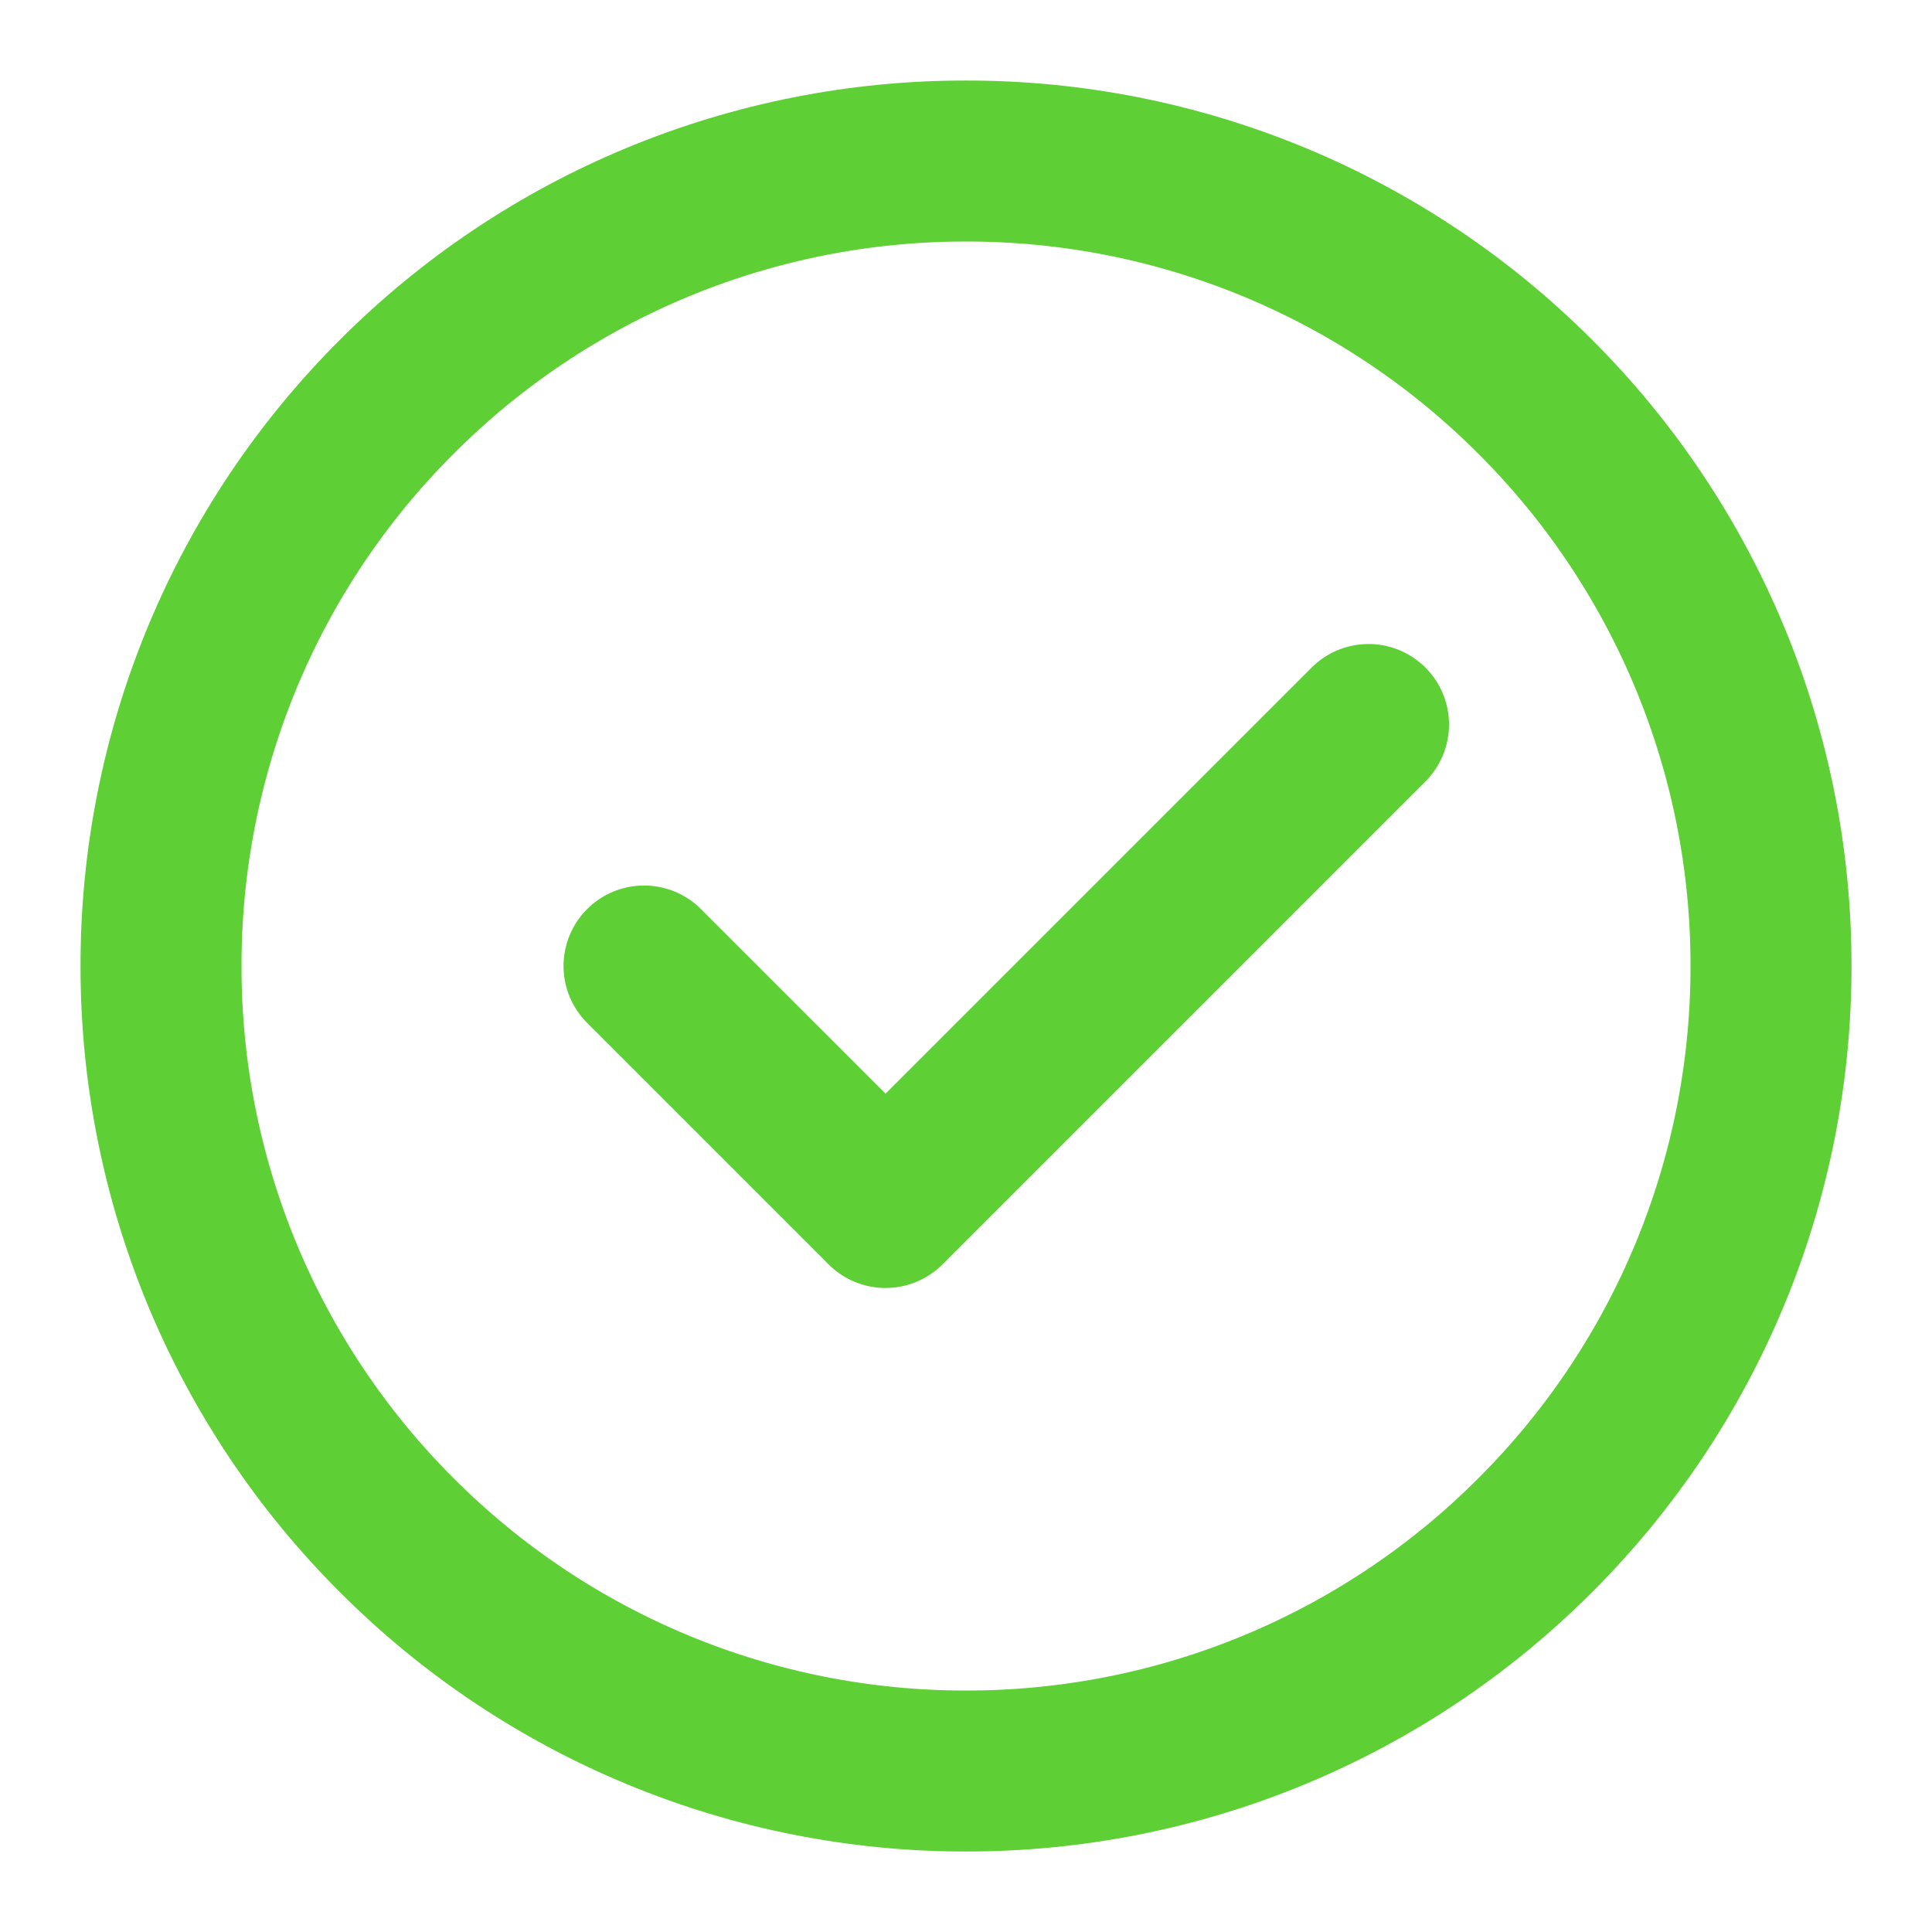
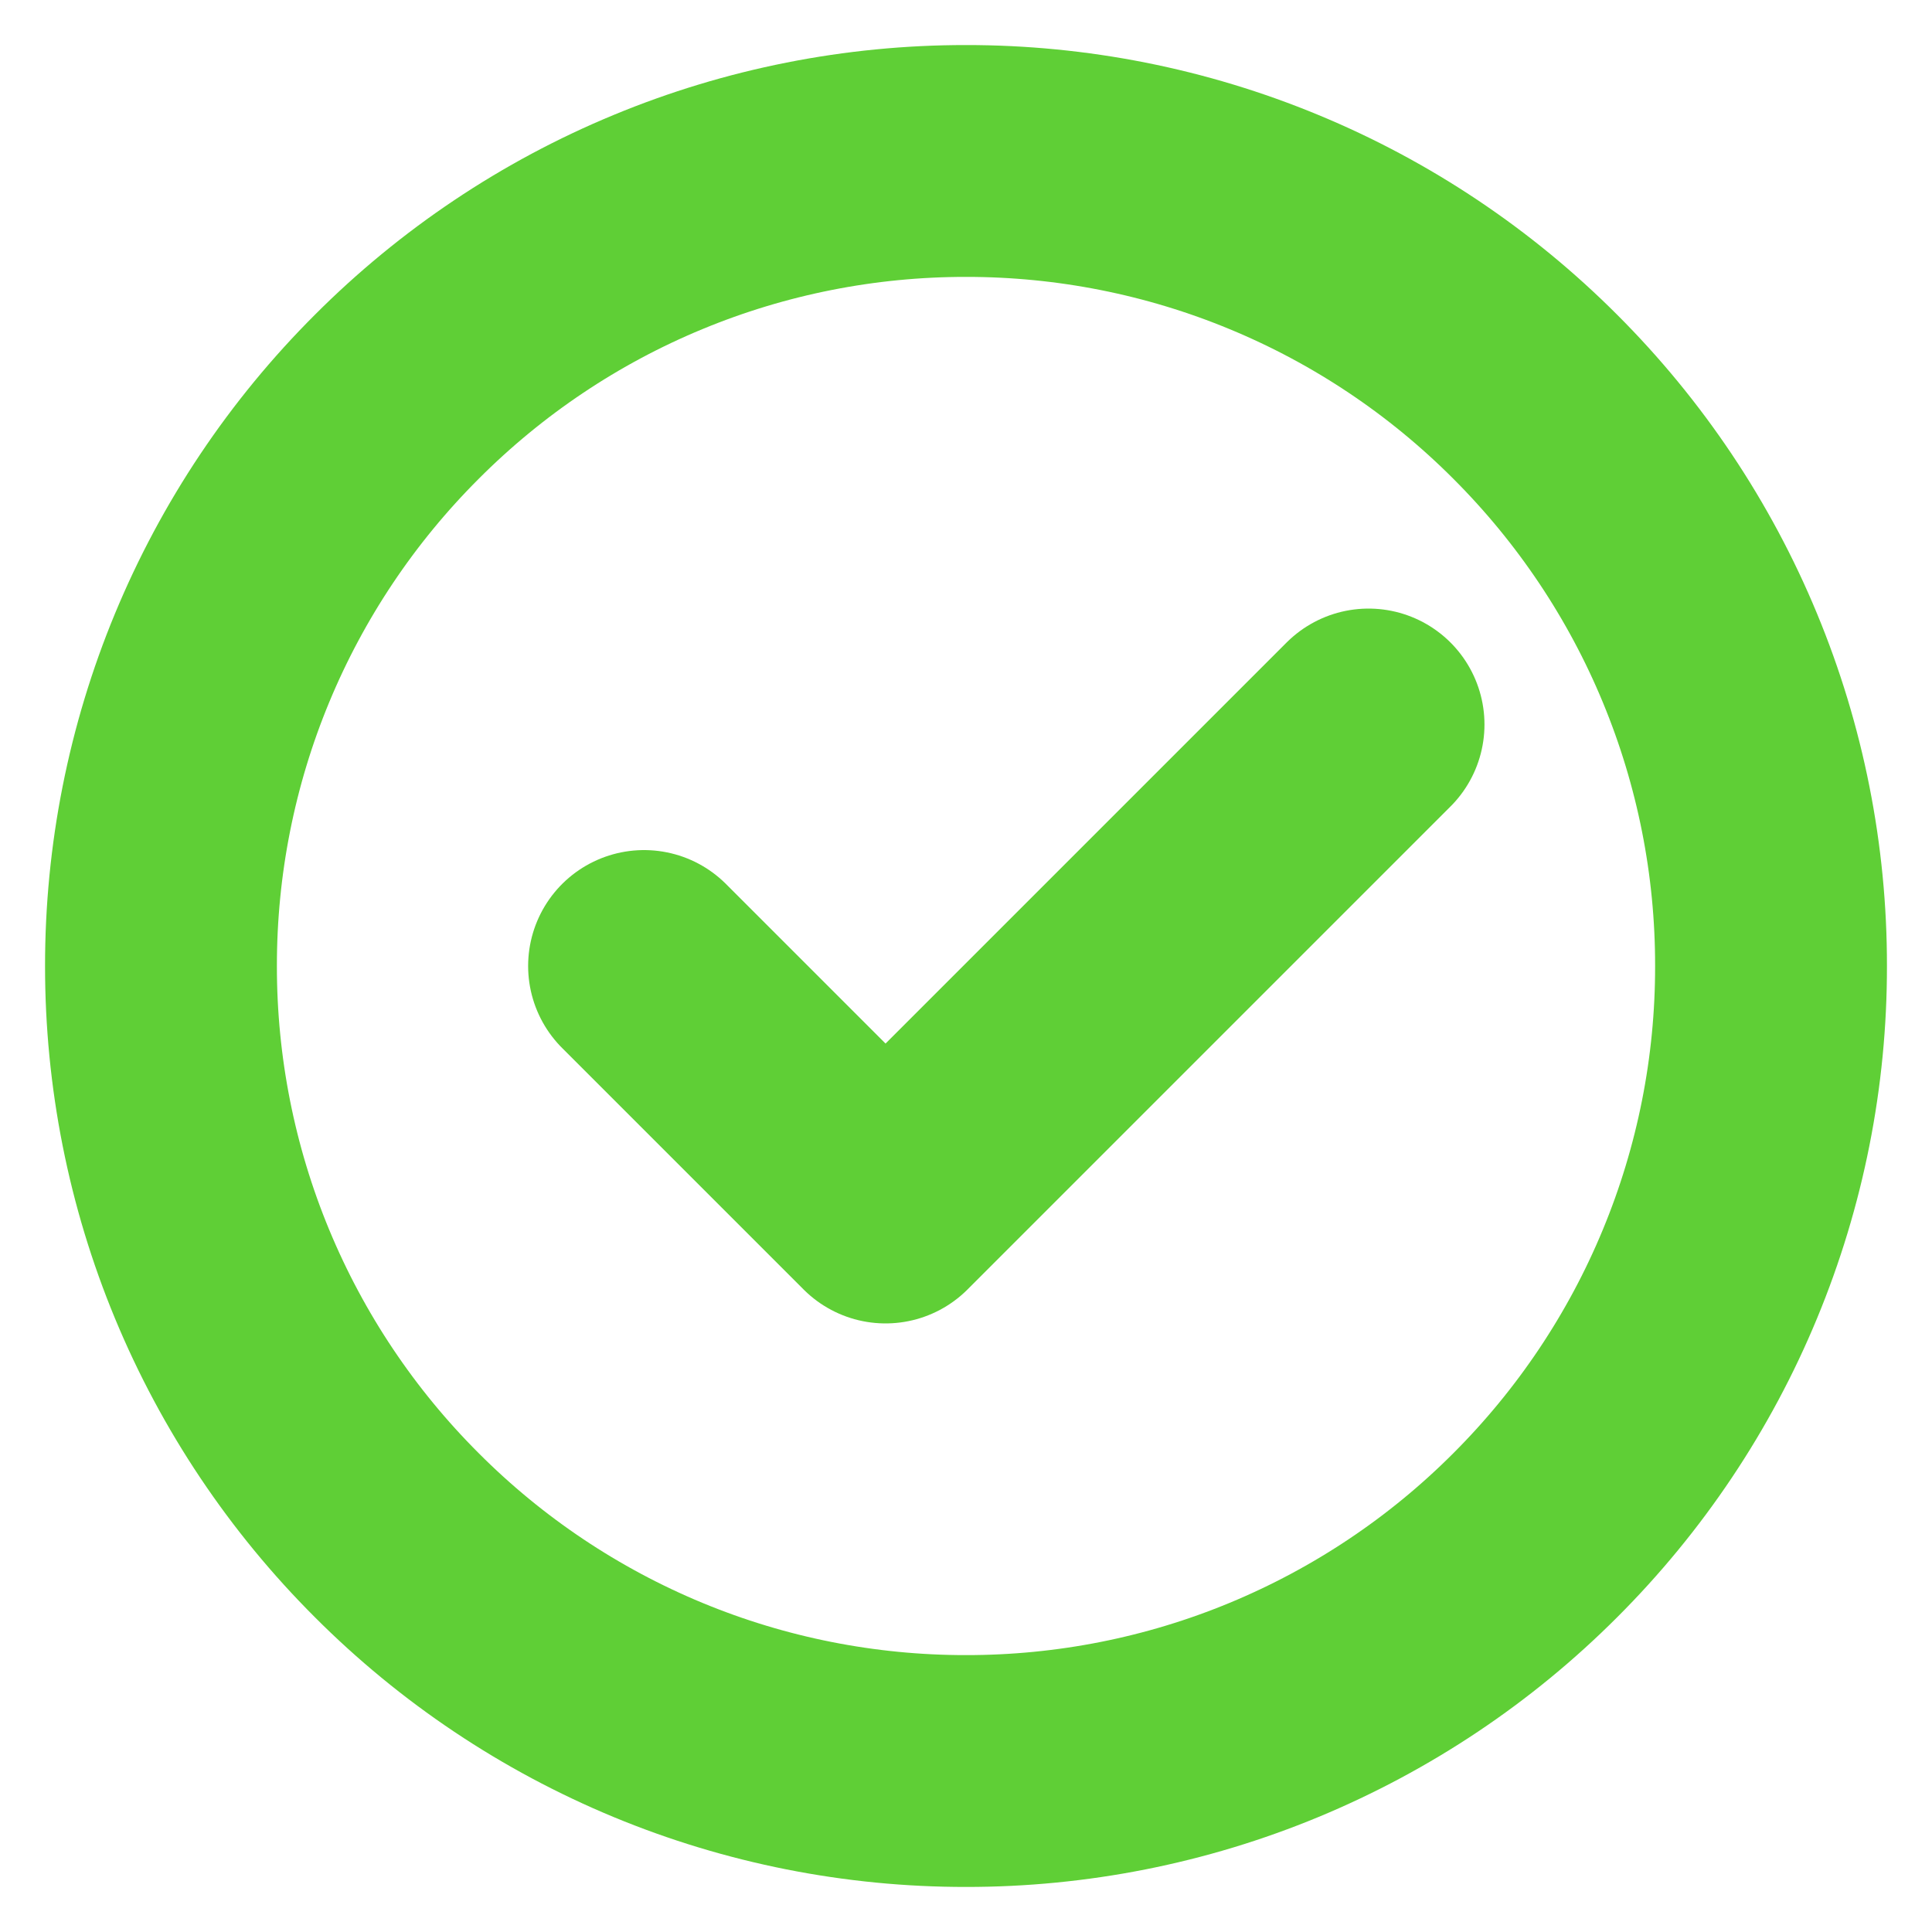
- <svg xmlns="http://www.w3.org/2000/svg" width="40" height="40" viewBox="0 0 40 40" fill="none">
-   <path d="M20 36.667C22.189 36.669 24.357 36.24 26.38 35.402C28.402 34.564 30.239 33.335 31.785 31.785C33.335 30.239 34.564 28.402 35.402 26.38C36.24 24.357 36.669 22.189 36.667 20C36.669 17.811 36.24 15.643 35.402 13.621C34.564 11.598 33.335 9.761 31.785 8.215C30.239 6.665 28.402 5.436 26.38 4.598C24.357 3.761 22.189 3.331 20 3.334C17.811 3.331 15.643 3.761 13.621 4.598C11.598 5.436 9.761 6.665 8.215 8.215C6.665 9.761 5.436 11.598 4.598 13.621C3.761 15.643 3.331 17.811 3.334 20C3.331 22.189 3.761 24.357 4.598 26.38C5.436 28.402 6.665 30.239 8.215 31.785C9.761 33.335 11.598 34.564 13.621 35.402C15.643 36.24 17.811 36.669 20 36.667Z" stroke="#5FCF36" stroke-width="3.333" stroke-linejoin="round" />
-   <path d="M13.334 20L18.334 25L28.334 15" stroke="#5FCF36" stroke-width="3.333" stroke-linecap="round" stroke-linejoin="round" />
+ <svg xmlns="http://www.w3.org/2000/svg" width="25" height="25" viewBox="0 0 25 25" fill="none">
+   <g id="Group">
+     <path id="Vector" d="M12.5 22.917C13.868 22.918 15.223 22.65 16.487 22.126C17.751 21.602 18.9 20.834 19.866 19.866C20.834 18.899 21.603 17.751 22.126 16.487C22.65 15.223 22.919 13.868 22.917 12.5C22.919 11.132 22.65 9.777 22.126 8.513C21.603 7.249 20.834 6.101 19.866 5.134C18.9 4.166 17.751 3.397 16.487 2.874C15.223 2.35 13.868 2.082 12.5 2.083C11.132 2.082 9.777 2.35 8.513 2.874C7.249 3.397 6.101 4.166 5.135 5.134C4.166 6.101 3.398 7.249 2.874 8.513C2.35 9.777 2.082 11.132 2.083 12.5C2.082 13.868 2.35 15.223 2.874 16.487C3.398 17.751 4.166 18.899 5.135 19.866C6.101 20.834 7.249 21.602 8.513 22.126C9.777 22.65 11.132 22.918 12.5 22.917Z" stroke="#5FCF36" stroke-width="3" stroke-linejoin="round" />
+     <path id="Vector_2" d="M8.334 12.5L11.459 15.625L17.709 9.375" stroke="#5FCF36" stroke-width="3" stroke-linecap="round" stroke-linejoin="round" />
+   </g>
</svg>
